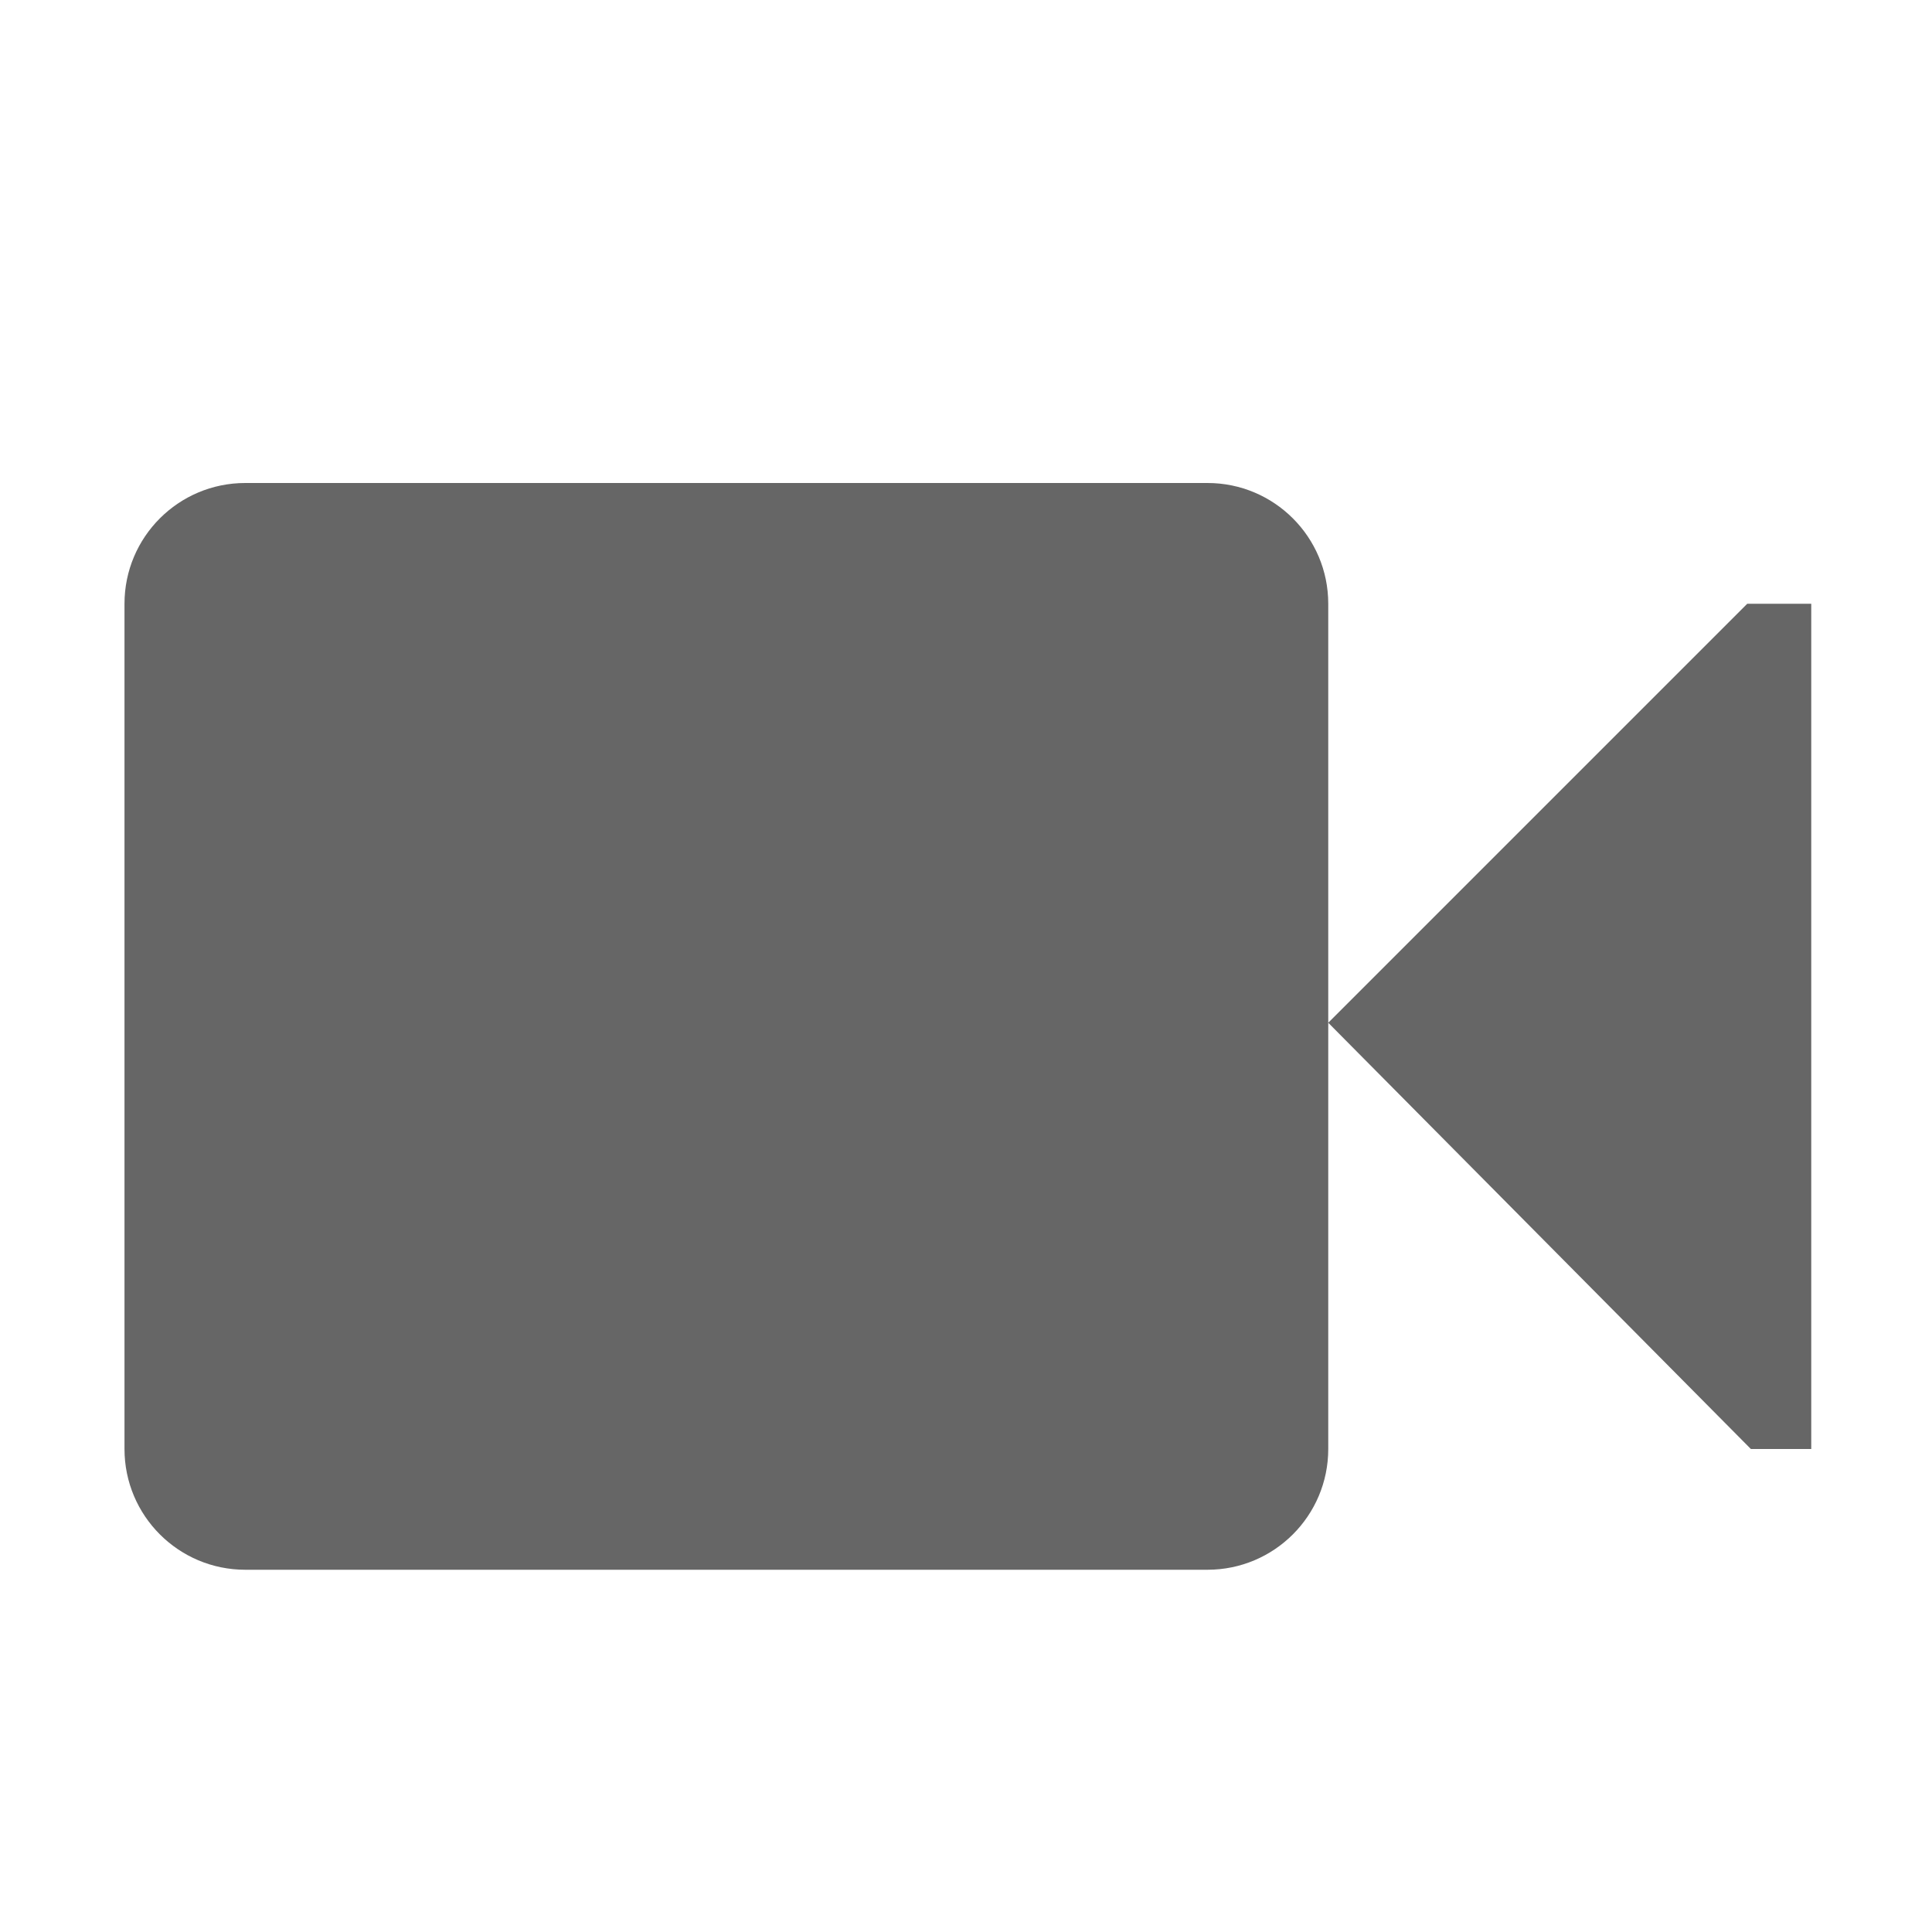
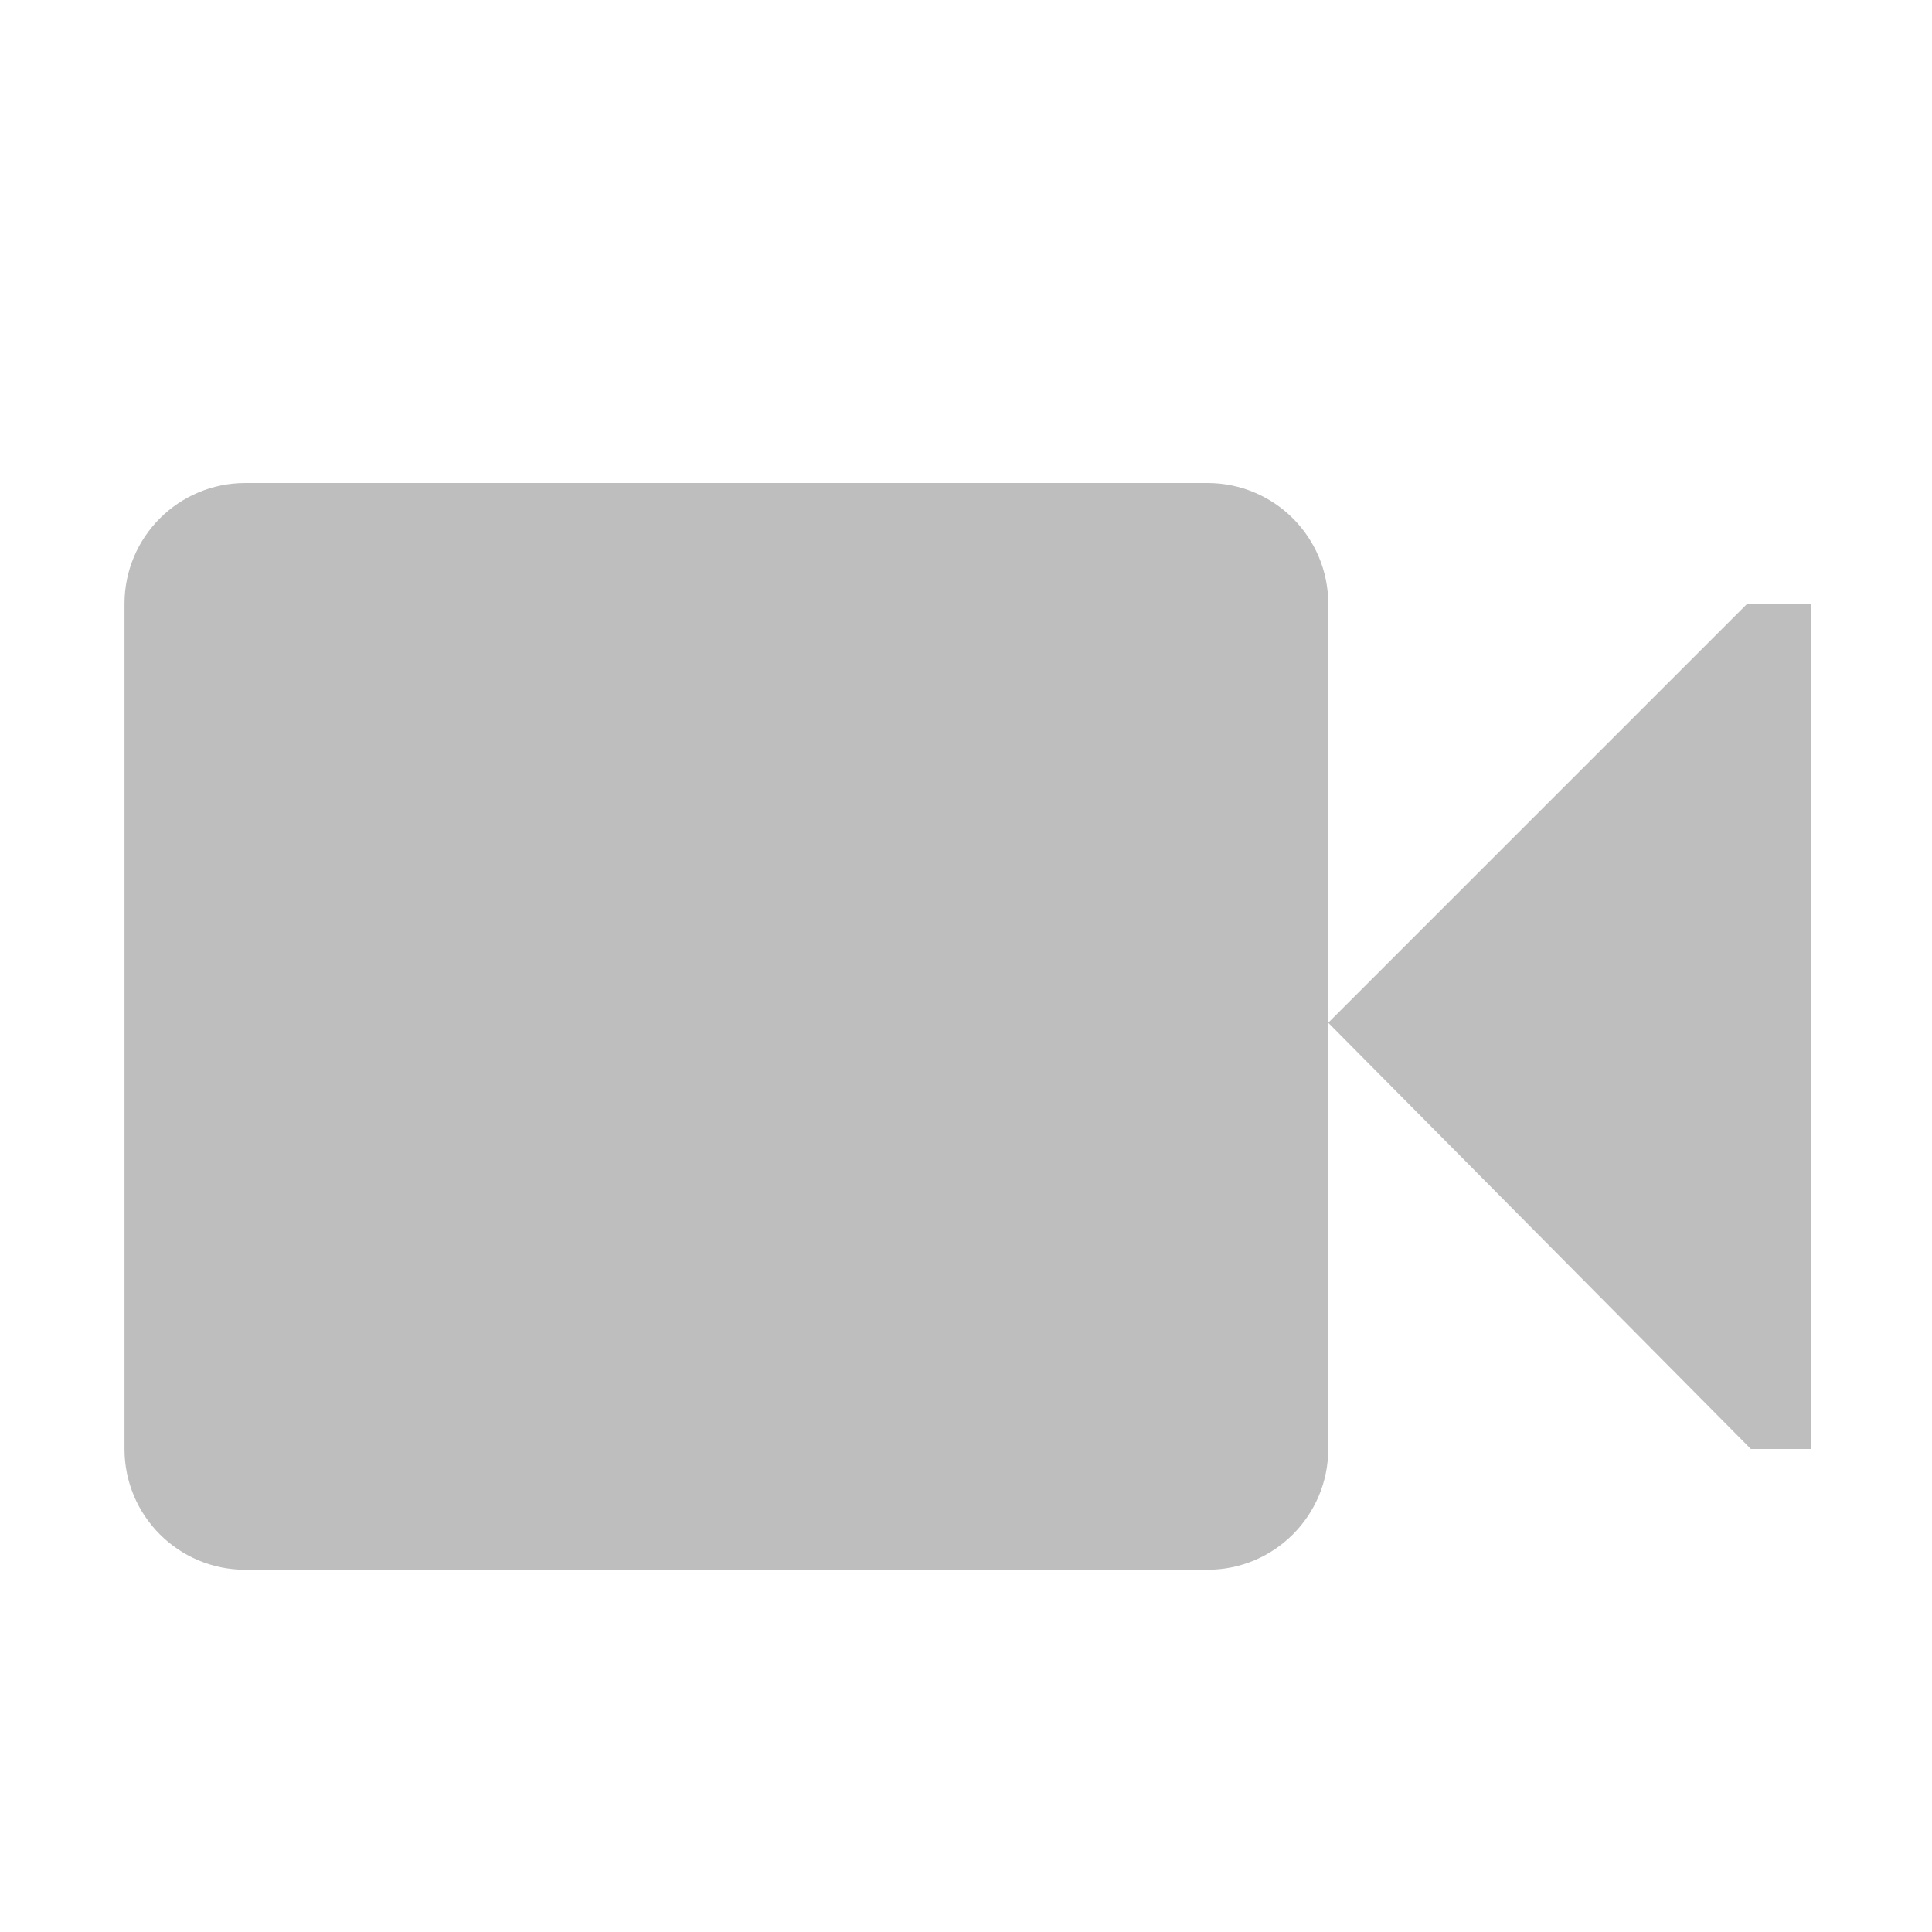
- <svg xmlns="http://www.w3.org/2000/svg" height="16" width="16">
-   <g color="#bebebe" transform="translate(-793 -77)">
-     <rect fill="#666" height="9" overflow="visible" rx="1" ry="1" style="marker:none" width="9.969" x="794.031" y="81" />
-     <path d="M804 85.47l3.47-3.47h.53v7h-.5z" fill="#666" overflow="visible" style="marker:none" />
+ <svg xmlns="http://www.w3.org/2000/svg" height="16" width="16" version="1.1" id="svg8">
+   <defs id="defs12" />
+   <g id="g825">
+     <rect height="9" overflow="visible" rx="1" ry="1" style="color:#bebebe;overflow:visible;fill:#bebebe;marker:none;fill-opacity:1" width="9.969" x="1.031" y="4" id="rect2" />
+     <path d="M 11,8.47 14.47,5 H 15 v 7 h -0.5 z" overflow="visible" style="color:#bebebe;overflow:visible;fill:#bebebe;marker:none;fill-opacity:1" id="path4" />
  </g>
</svg>
